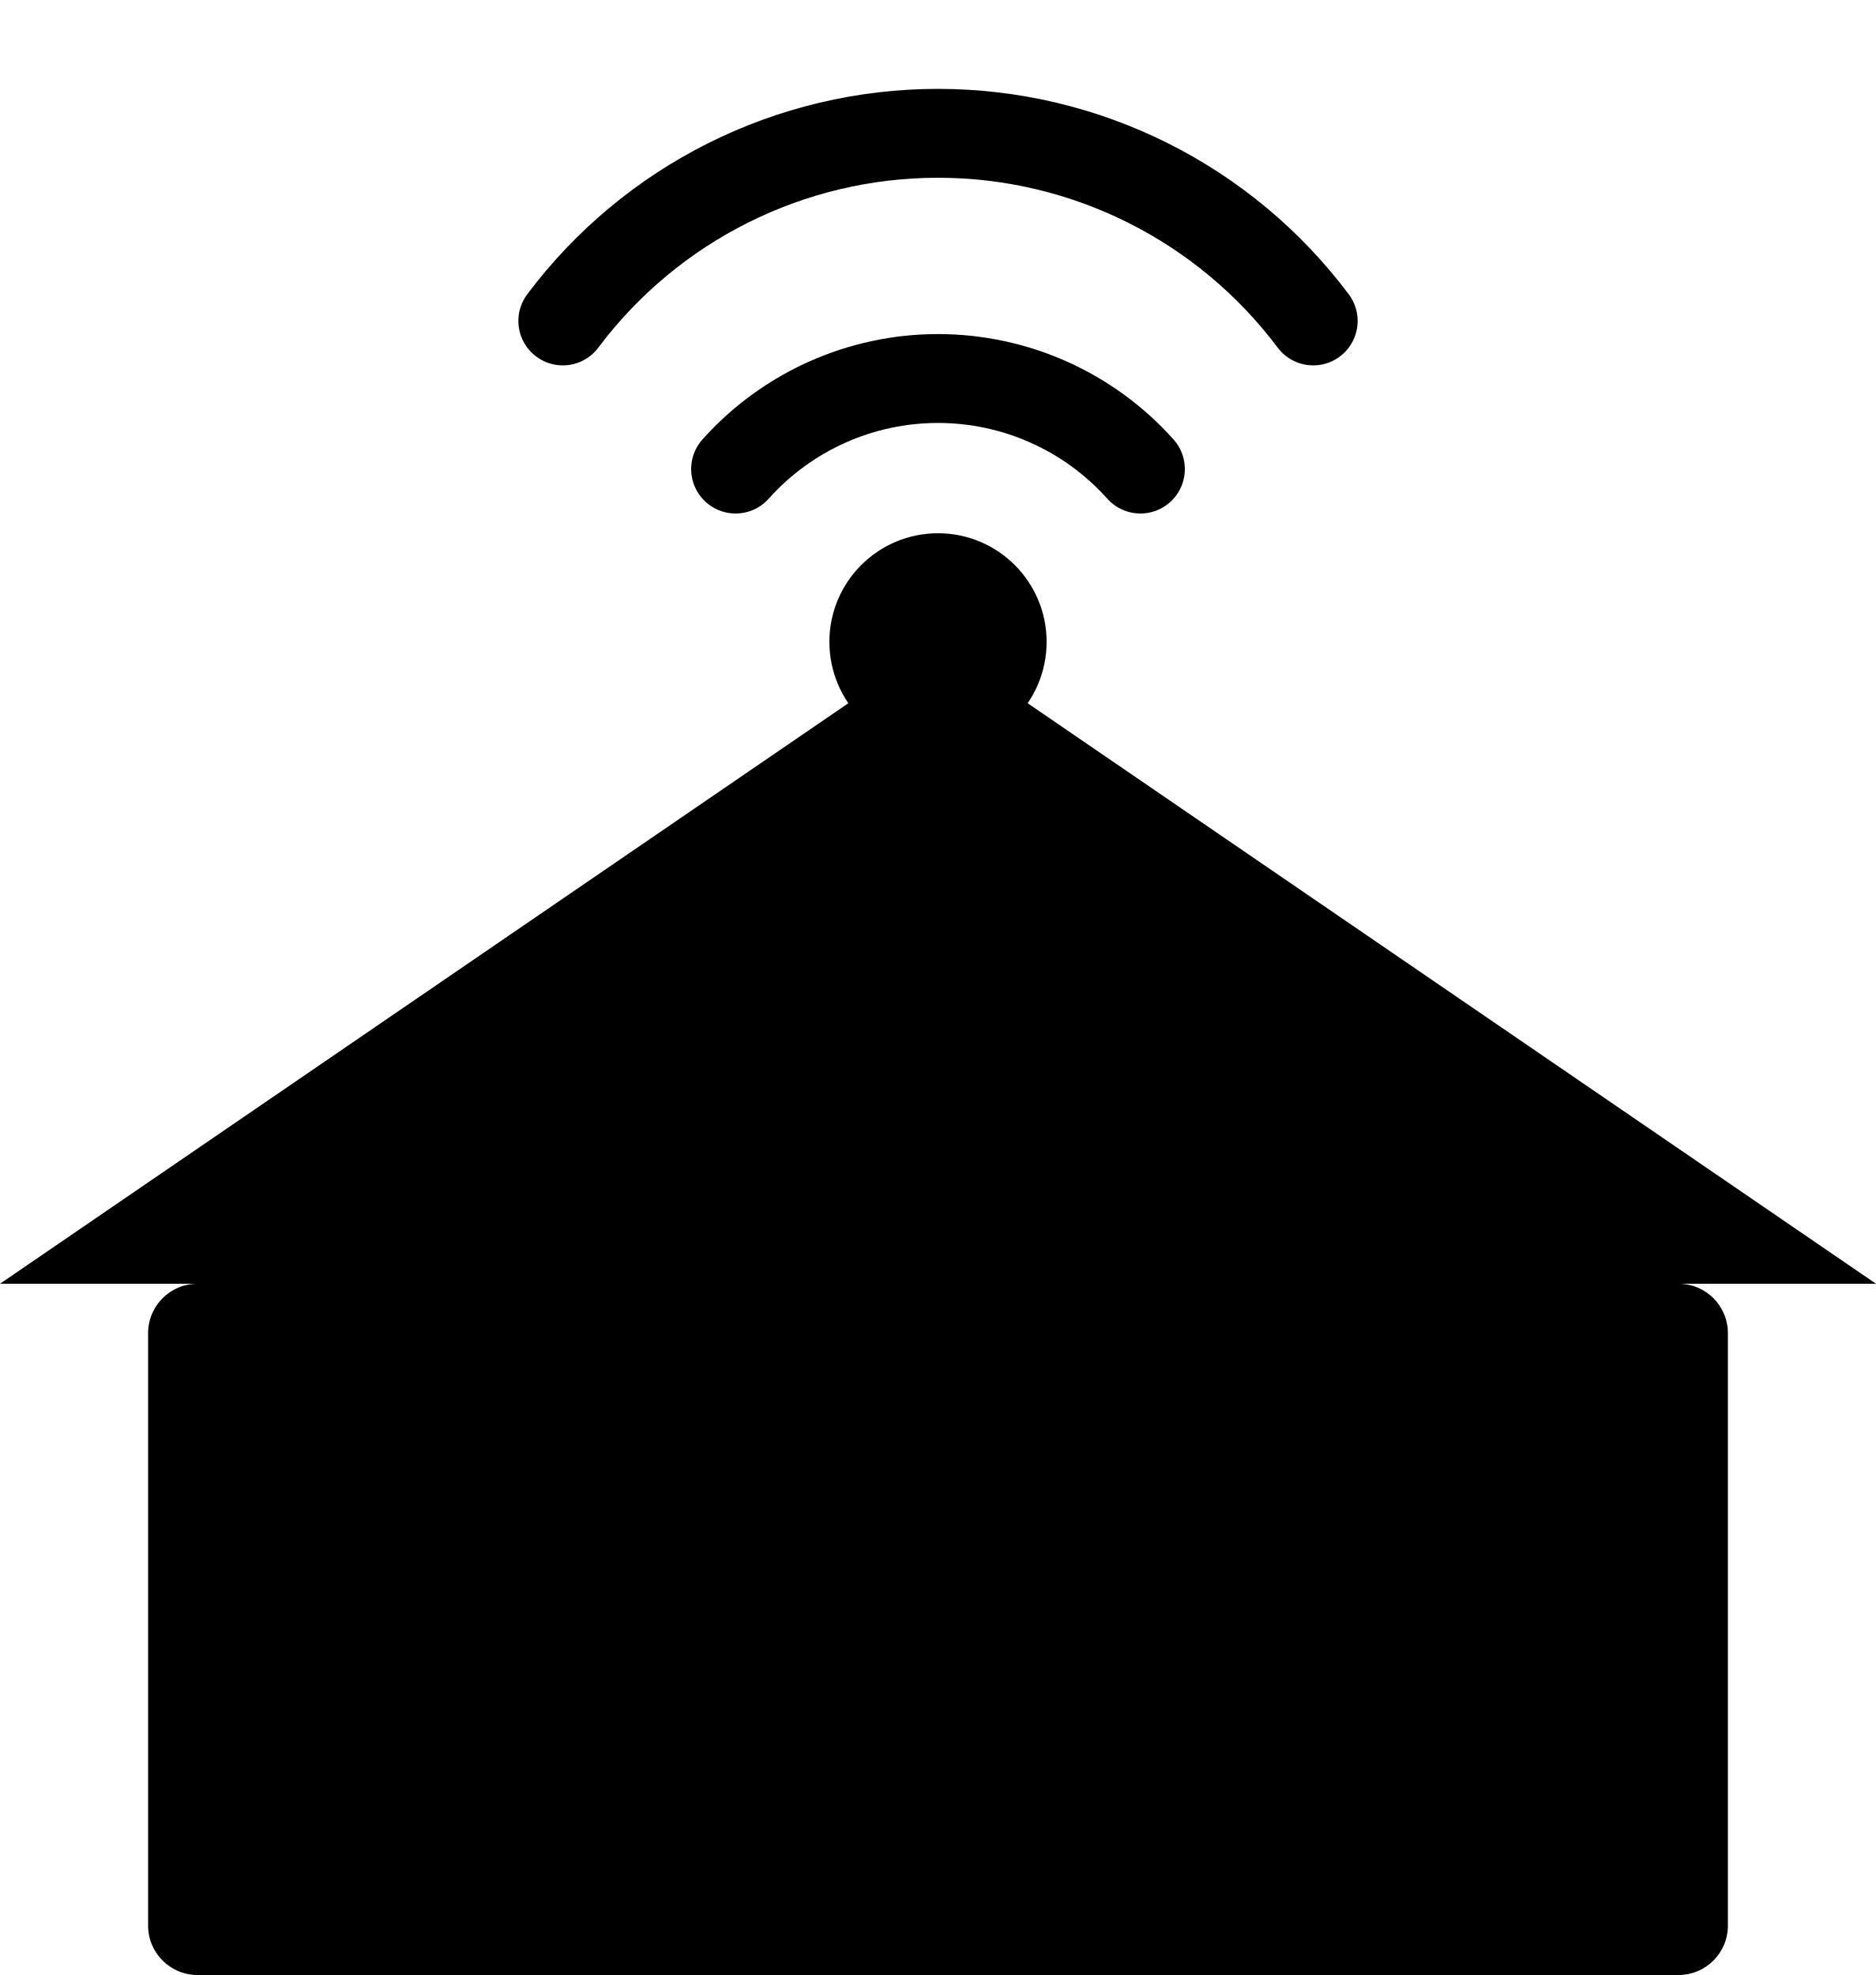
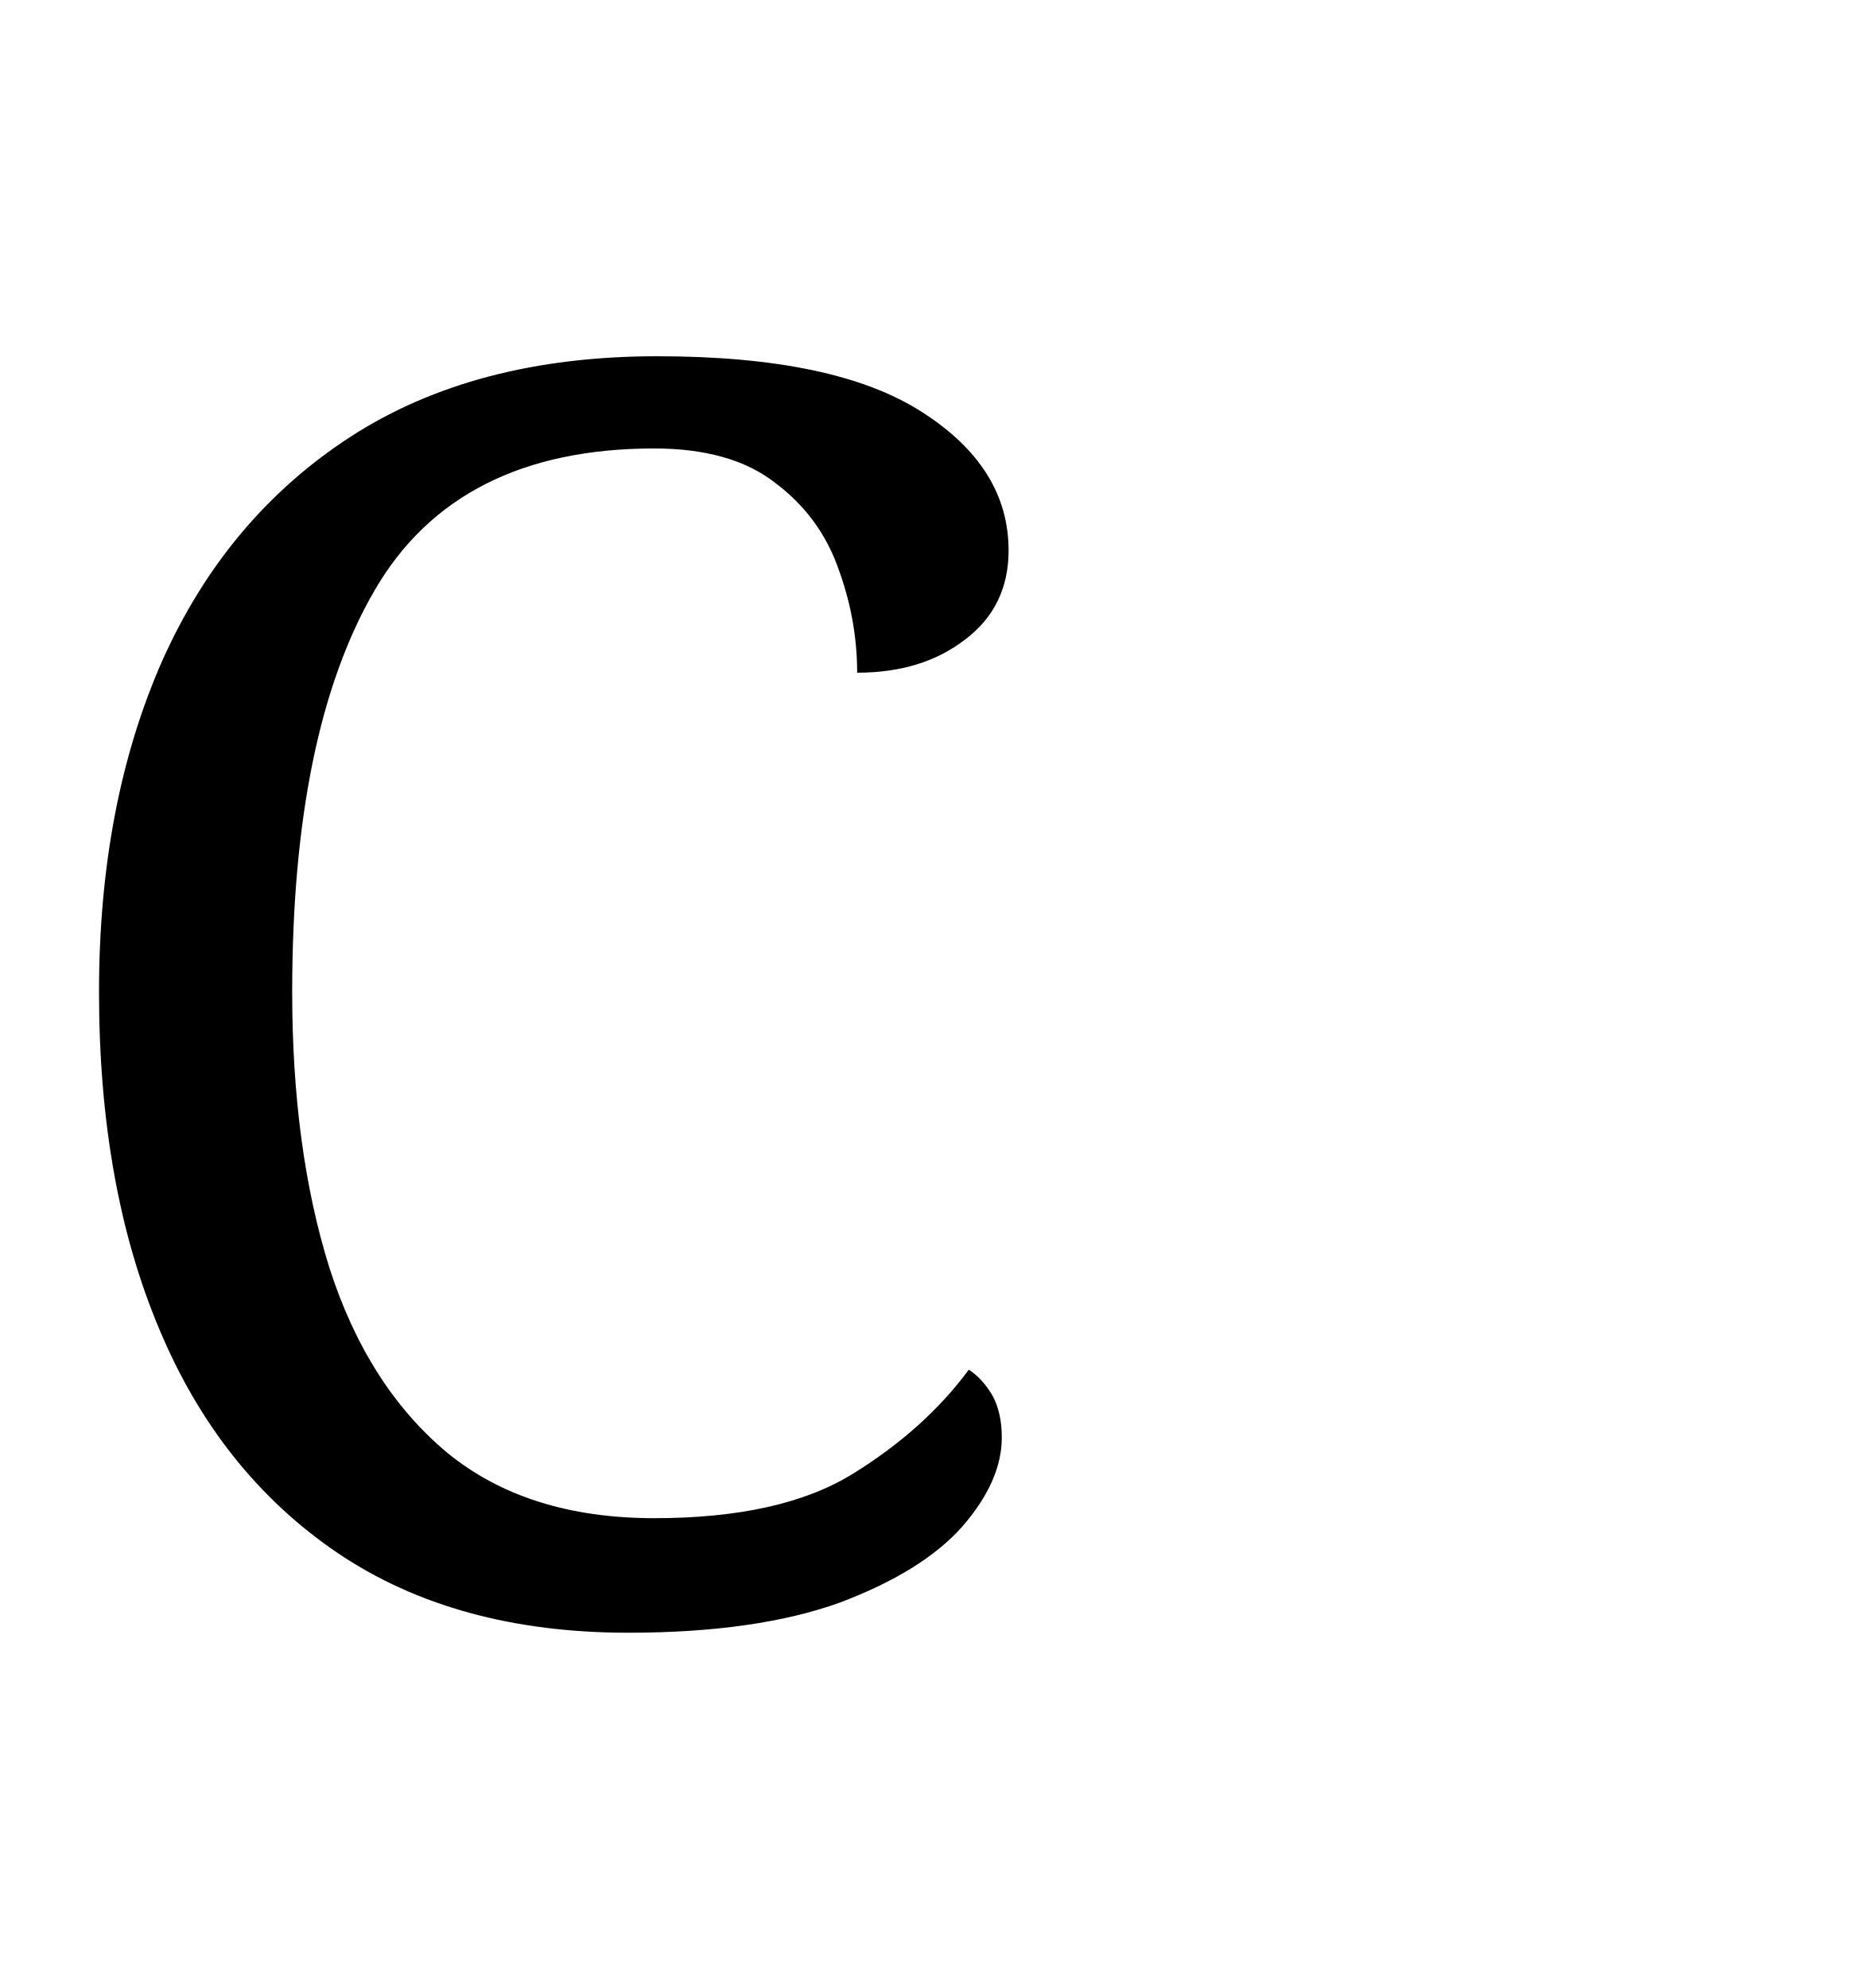
- <svg xmlns="http://www.w3.org/2000/svg" viewBox="0 0 38 40" width="38" height="40" role="img" aria-label="CopperBuilds">
-   <rect x="3" y="26" width="32" height="14" rx="1" fill="#000000" />
-   <polygon points="19,13 38,26 0,26" fill="#000000" />
-   <path d="M 14 40 L 14 31 A 5 5 0 0 1 24 31 L 24 40 Z" fill="#000000" />
-   <circle cx="19" cy="13" r="2.2" fill="#000000" />
-   <path d="M 14.9 9.5 A 5.5 5.5 0 0 1 23.1 9.5" stroke="#000000" stroke-width="1.8" fill="none" stroke-linecap="round" />
-   <path d="M 11.4 6.5 A 9.5 9.5 0 0 1 26.6 6.5" stroke="#000000" stroke-width="1.8" fill="none" stroke-linecap="round" />
+ <svg xmlns="http://www.w3.org/2000/svg" viewBox="0 0 30 32" width="30" height="32" role="img" aria-label="CopperBuilds mark">
+   <text x="0" y="26" font-family="Calistoga,Georgia,serif" font-size="28" font-weight="400" fill="#000000">C</text>
</svg>
